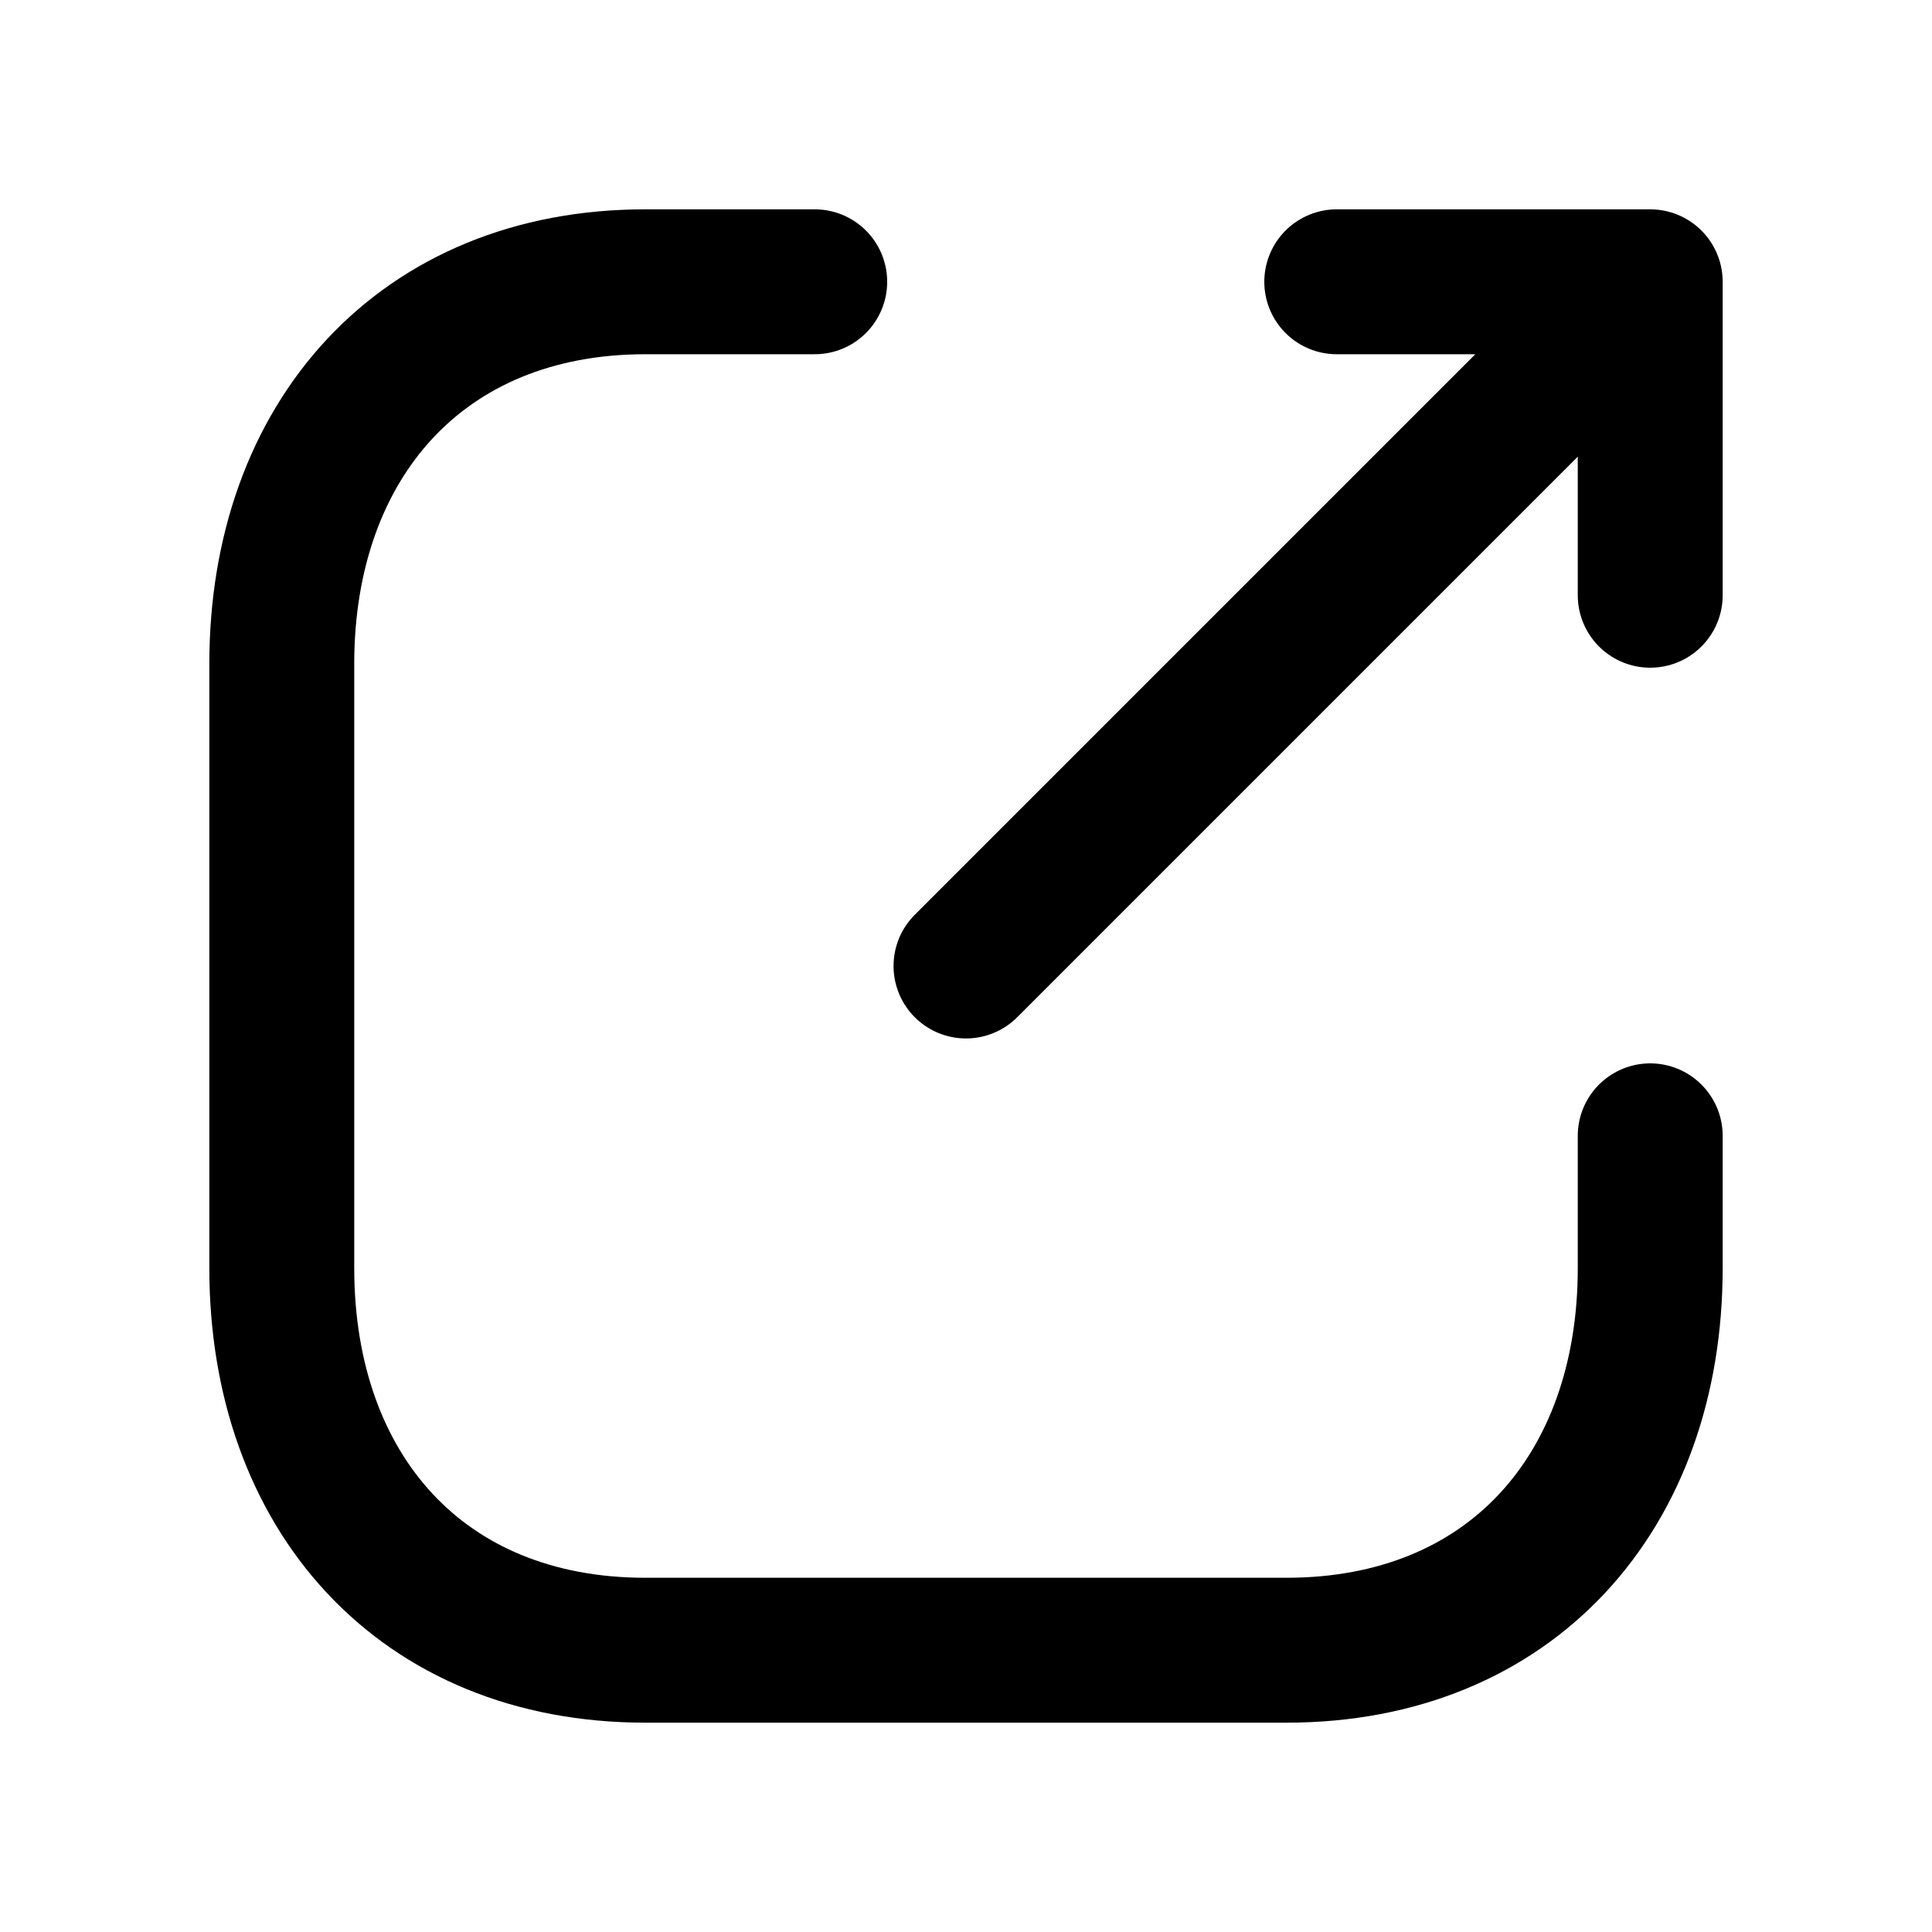
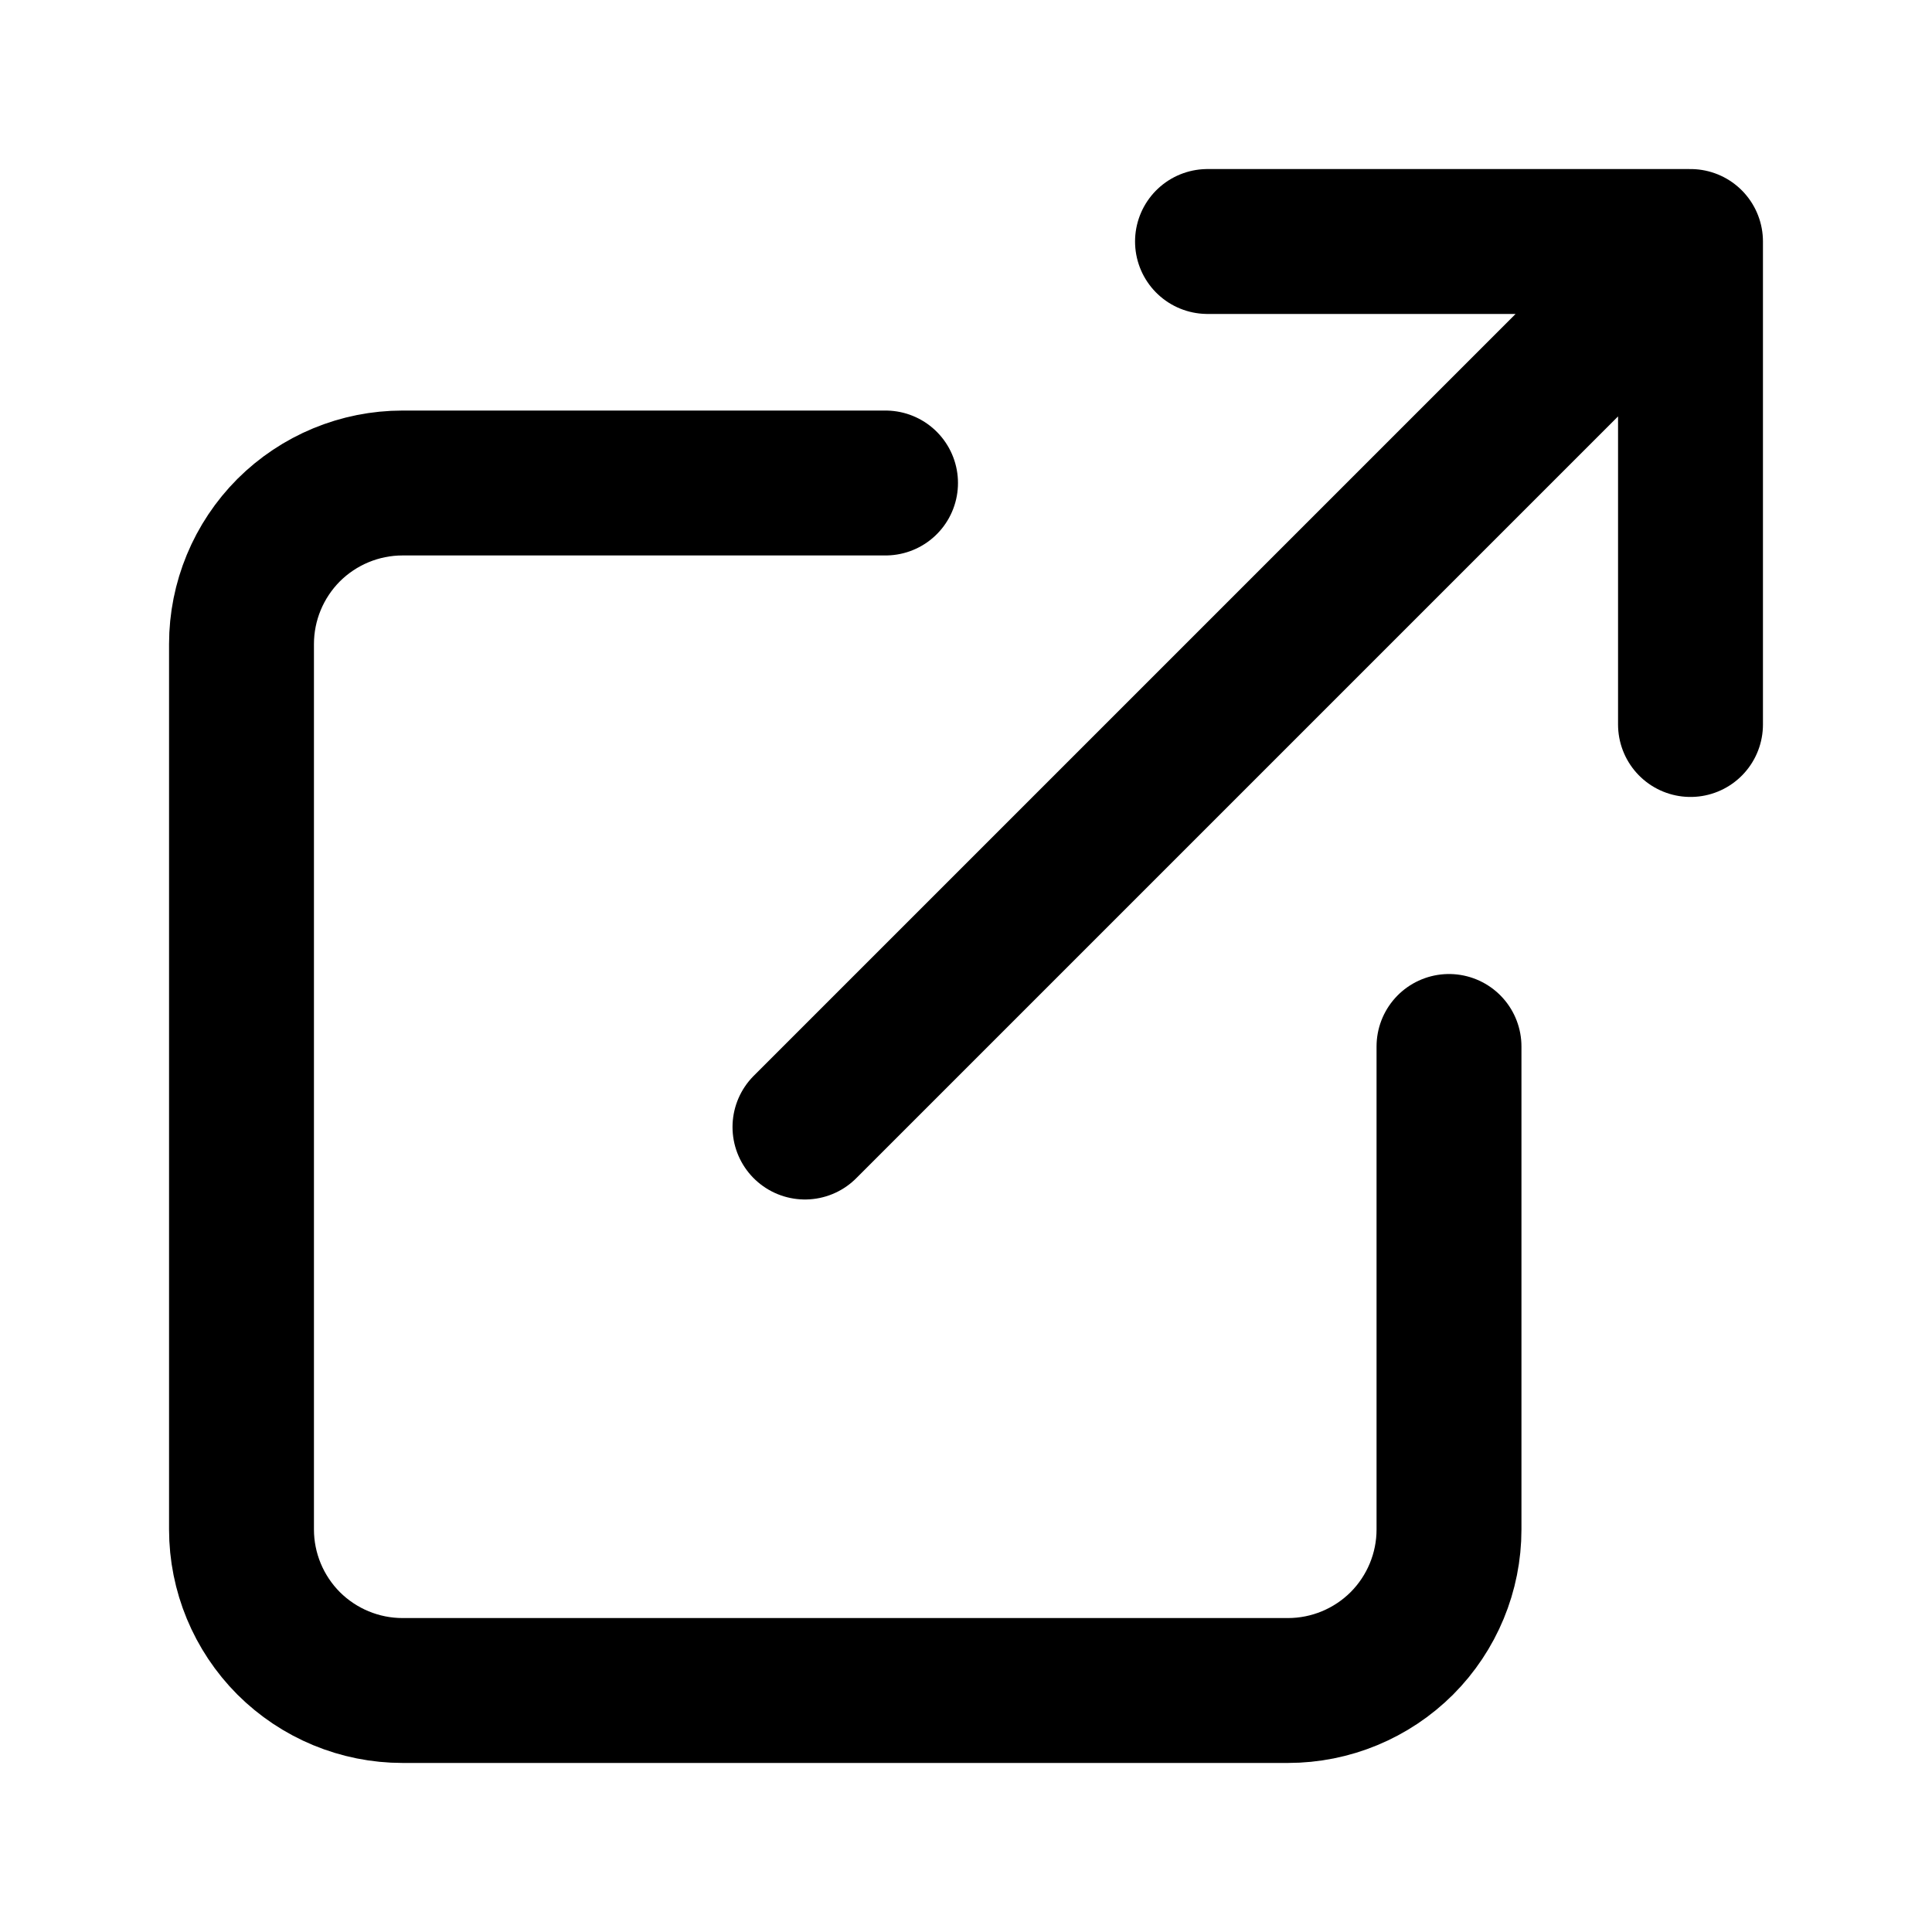
<svg xmlns="http://www.w3.org/2000/svg" class="ds-icon" viewBox="0 0 20 20" fill="none">
-   <path d="M13.838 2.917H17.083V6.162M17.083 2.917L10 10" stroke="currentColor" stroke-width="1.5" stroke-linecap="round" stroke-linejoin="round" vector-effect="non-scaling-stroke" />
-   <path d="M8.434 2.917H6.68C4.367 2.917 2.917 4.554 2.917 6.872V13.128C2.917 15.445 4.36 17.083 6.68 17.083H13.318C15.639 17.083 17.083 15.445 17.083 13.128V11.758" stroke="currentColor" stroke-width="1.5" stroke-linecap="round" stroke-linejoin="round" vector-effect="non-scaling-stroke" />
+   <path d="M17.5 7.5V2.5H12.5M17.5 2.5L8.333 11.667M15 10.833V15.833C15 16.275 14.824 16.699 14.512 17.012C14.199 17.324 13.775 17.5 13.333 17.5H4.167C3.725 17.5 3.301 17.324 2.988 17.012C2.676 16.699 2.5 16.275 2.5 15.833V6.667C2.5 6.225 2.676 5.801 2.988 5.488C3.301 5.176 3.725 5 4.167 5H9.167" stroke="currentColor" stroke-width="1.5" stroke-linecap="round" stroke-linejoin="round" vector-effect="non-scaling-stroke" />
</svg>
